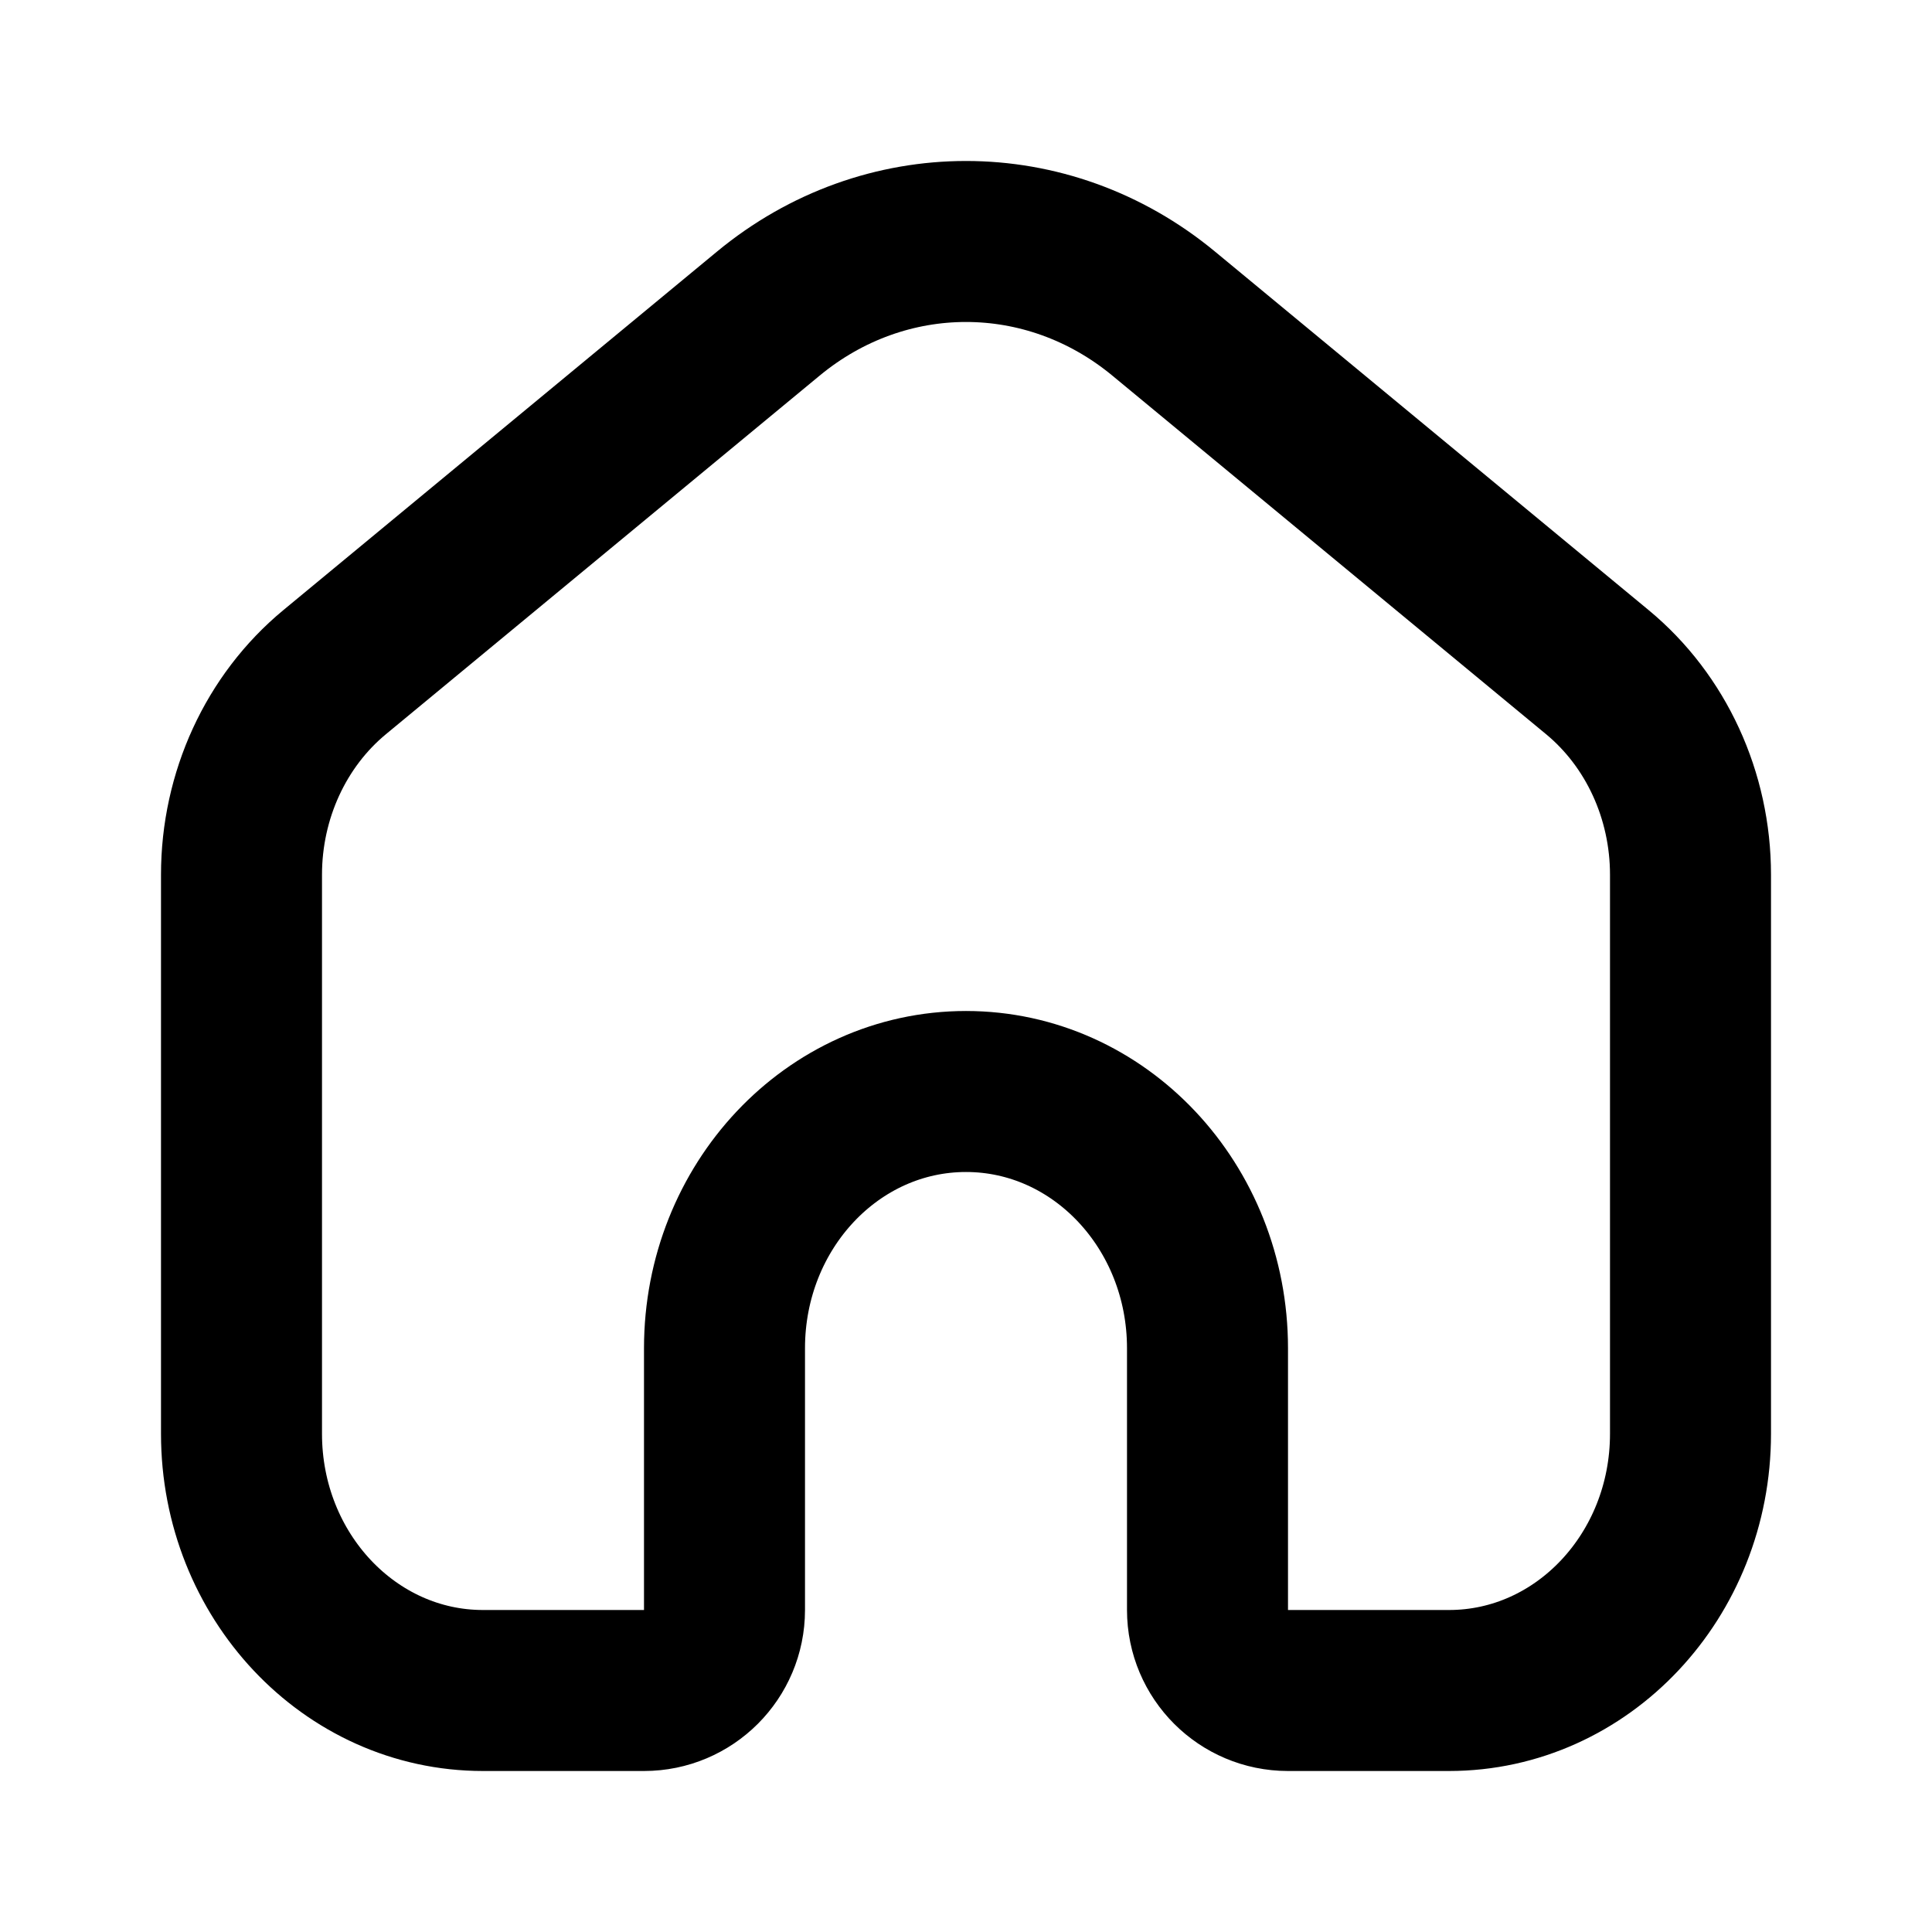
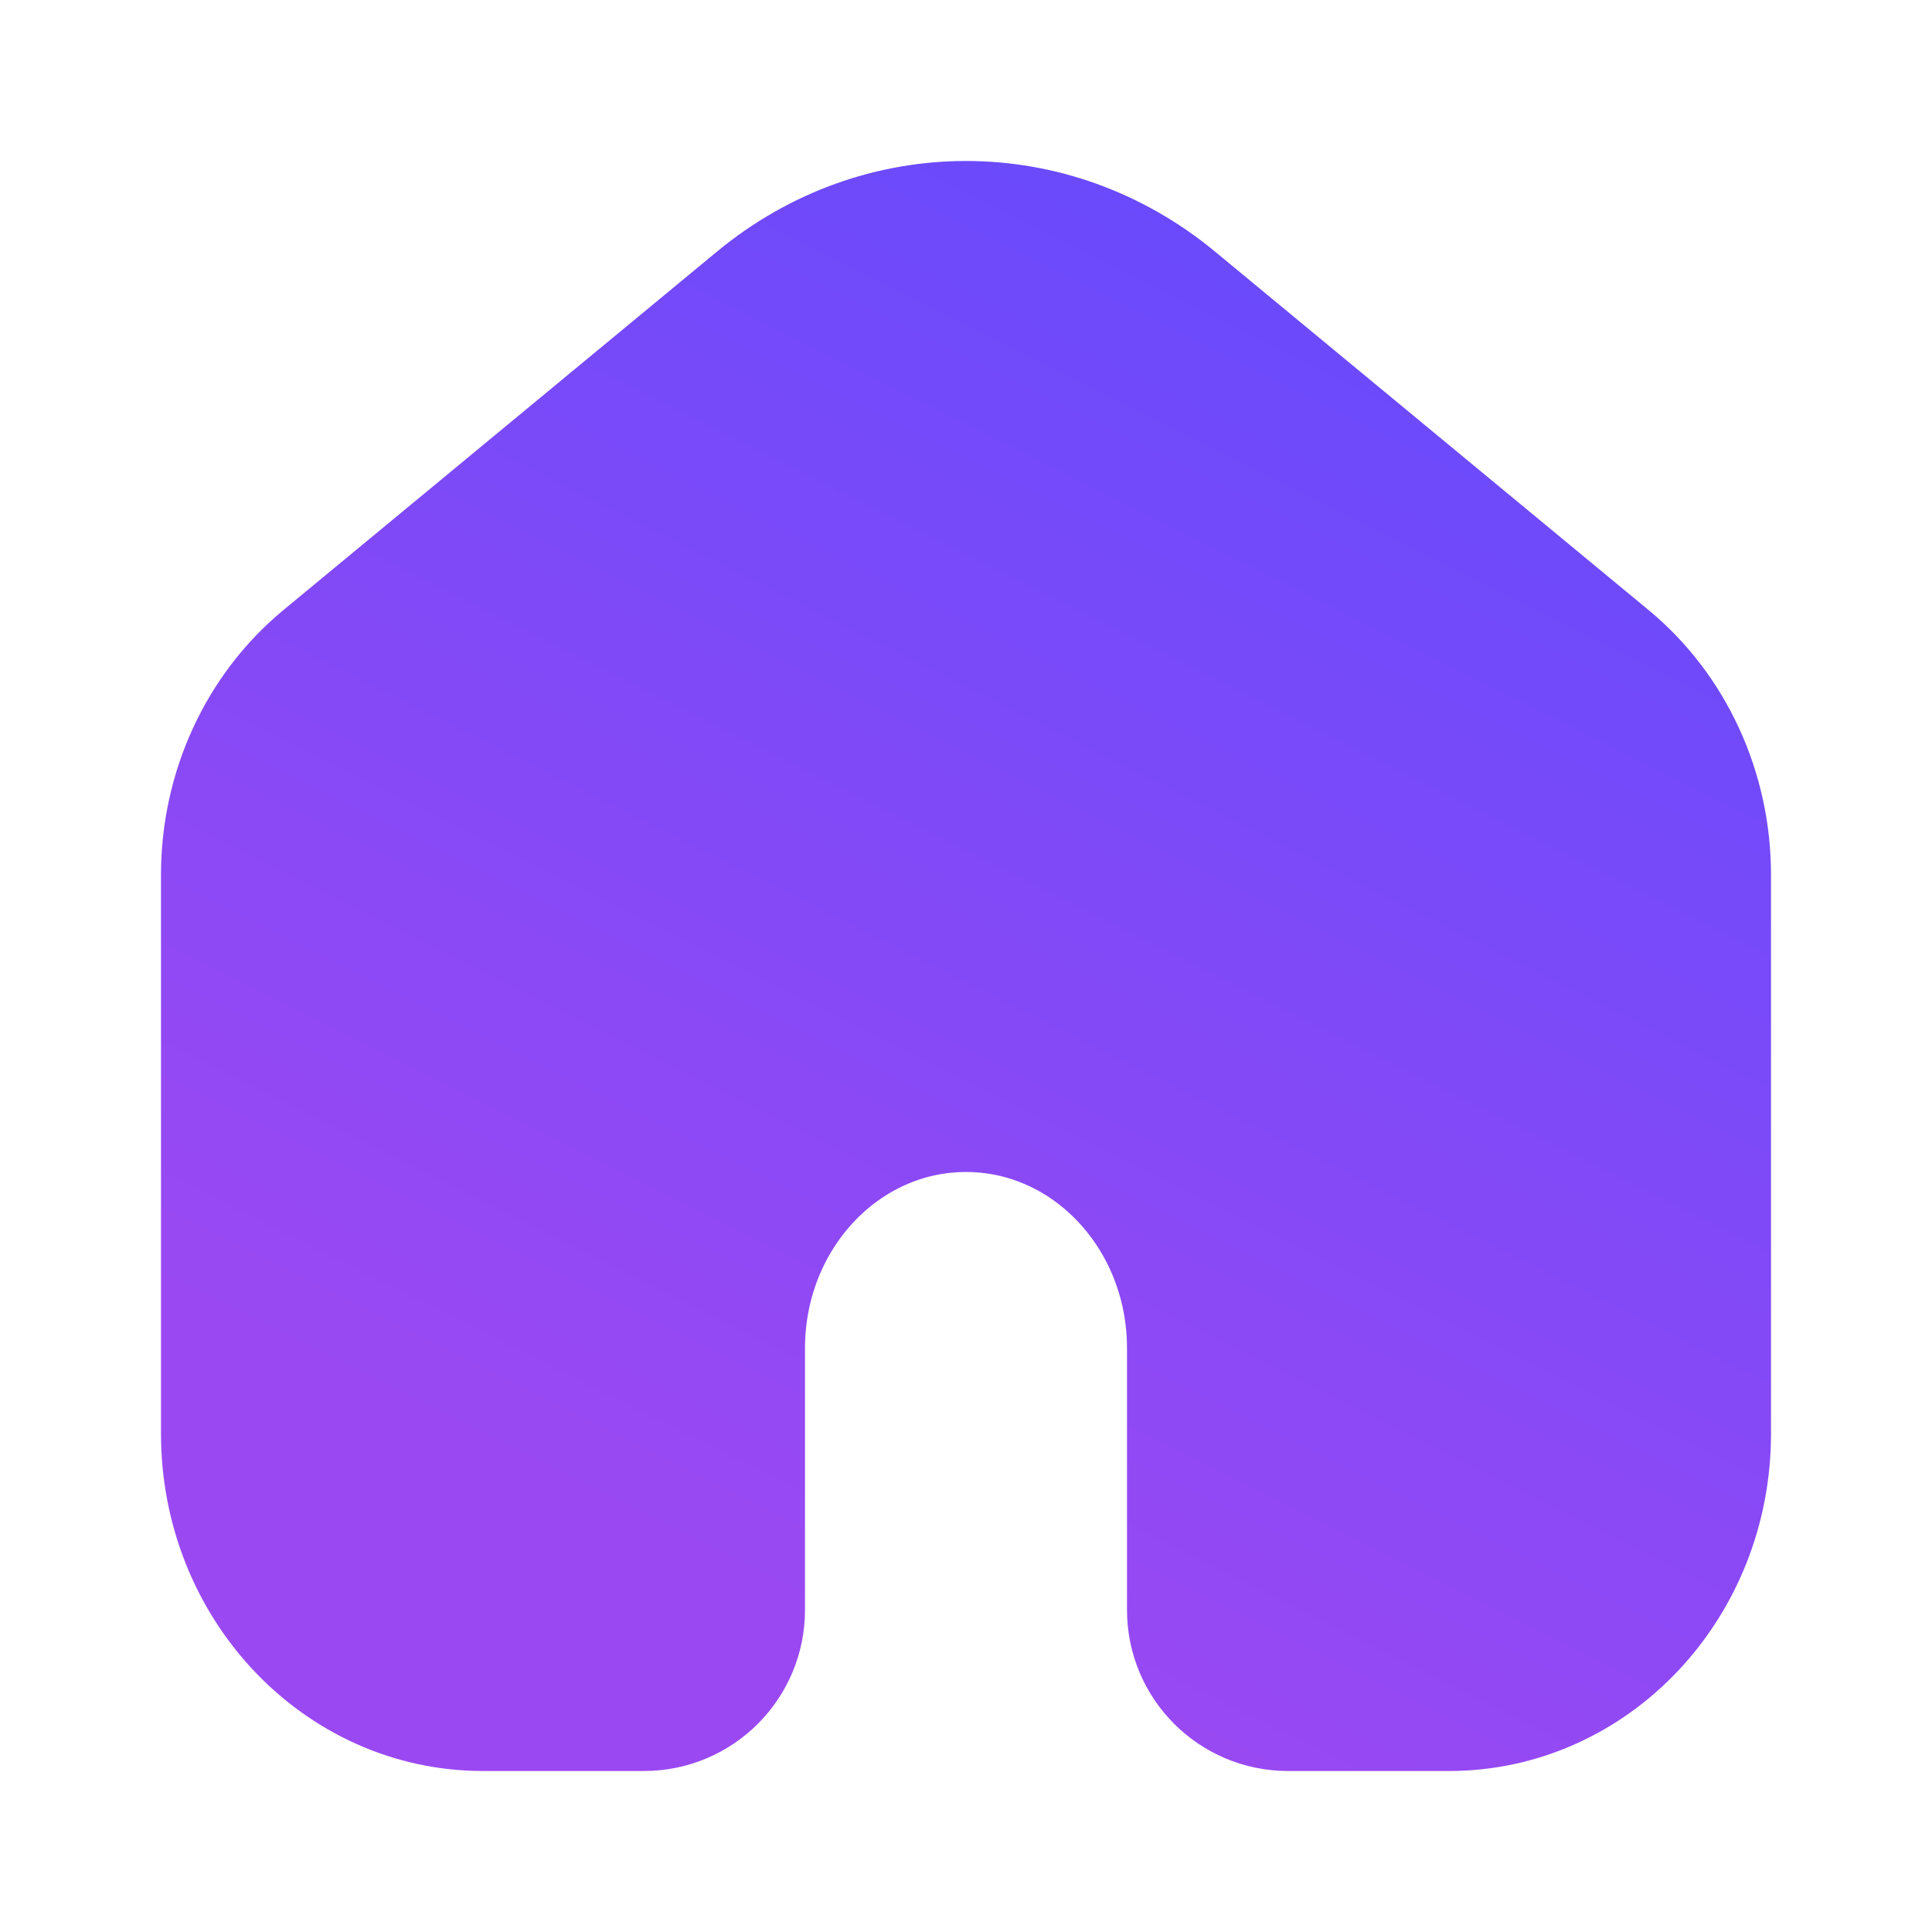
- <svg xmlns="http://www.w3.org/2000/svg" width="800px" height="800px" viewBox="0 0 24 24" fill="none">
+ <svg width="800px" height="800px" viewBox="0 0 24 24">
  <g id="SVGRepo_bgCarrier" stroke-width="0" />
  <g id="SVGRepo_tracerCarrier" stroke-linecap="round" stroke-linejoin="round" />
  <g id="SVGRepo_iconCarrier">
-     <path d="M21 17.811V10.866C21 9.882 20.573 8.953 19.842 8.349L14.456 3.896C13.011 2.701 10.989 2.701 9.544 3.896L4.158 8.349C3.427 8.953 3 9.882 3 10.866V17.811C3 19.572 4.343 21 6 21H8C8.552 21 9 20.552 9 20V16.748C9 14.986 10.343 13.559 12 13.559C13.657 13.559 15 14.986 15 16.748V20C15 20.552 15.448 21 16 21H18C19.657 21 21 19.572 21 17.811Z" stroke="#000000" stroke-width="2" />
+     <path d="M21 17.811V10.866C21 9.882 20.573 8.953 19.842 8.349L14.456 3.896C13.011 2.701 10.989 2.701 9.544 3.896L4.158 8.349C3.427 8.953 3 9.882 3 10.866V17.811C3 19.572 4.343 21 6 21H8C8.552 21 9 20.552 9 20V16.748C9 14.986 10.343 13.559 12 13.559C13.657 13.559 15 14.986 15 16.748V20C15 20.552 15.448 21 16 21H18C19.657 21 21 19.572 21 17.811Z" stroke="url(#gradient)" stroke-width="2" fill="url(#gradient)" />
  </g>
+   <defs>
+     <linearGradient id="gradient" x1="100%" y1="0%" x2="50%" y2="100%">
+       <stop offset="0%" stop-color="#634AFD" />
+       <stop offset="100%" stop-color="#9A49F2" />
+     </linearGradient>
+   </defs>
</svg>
